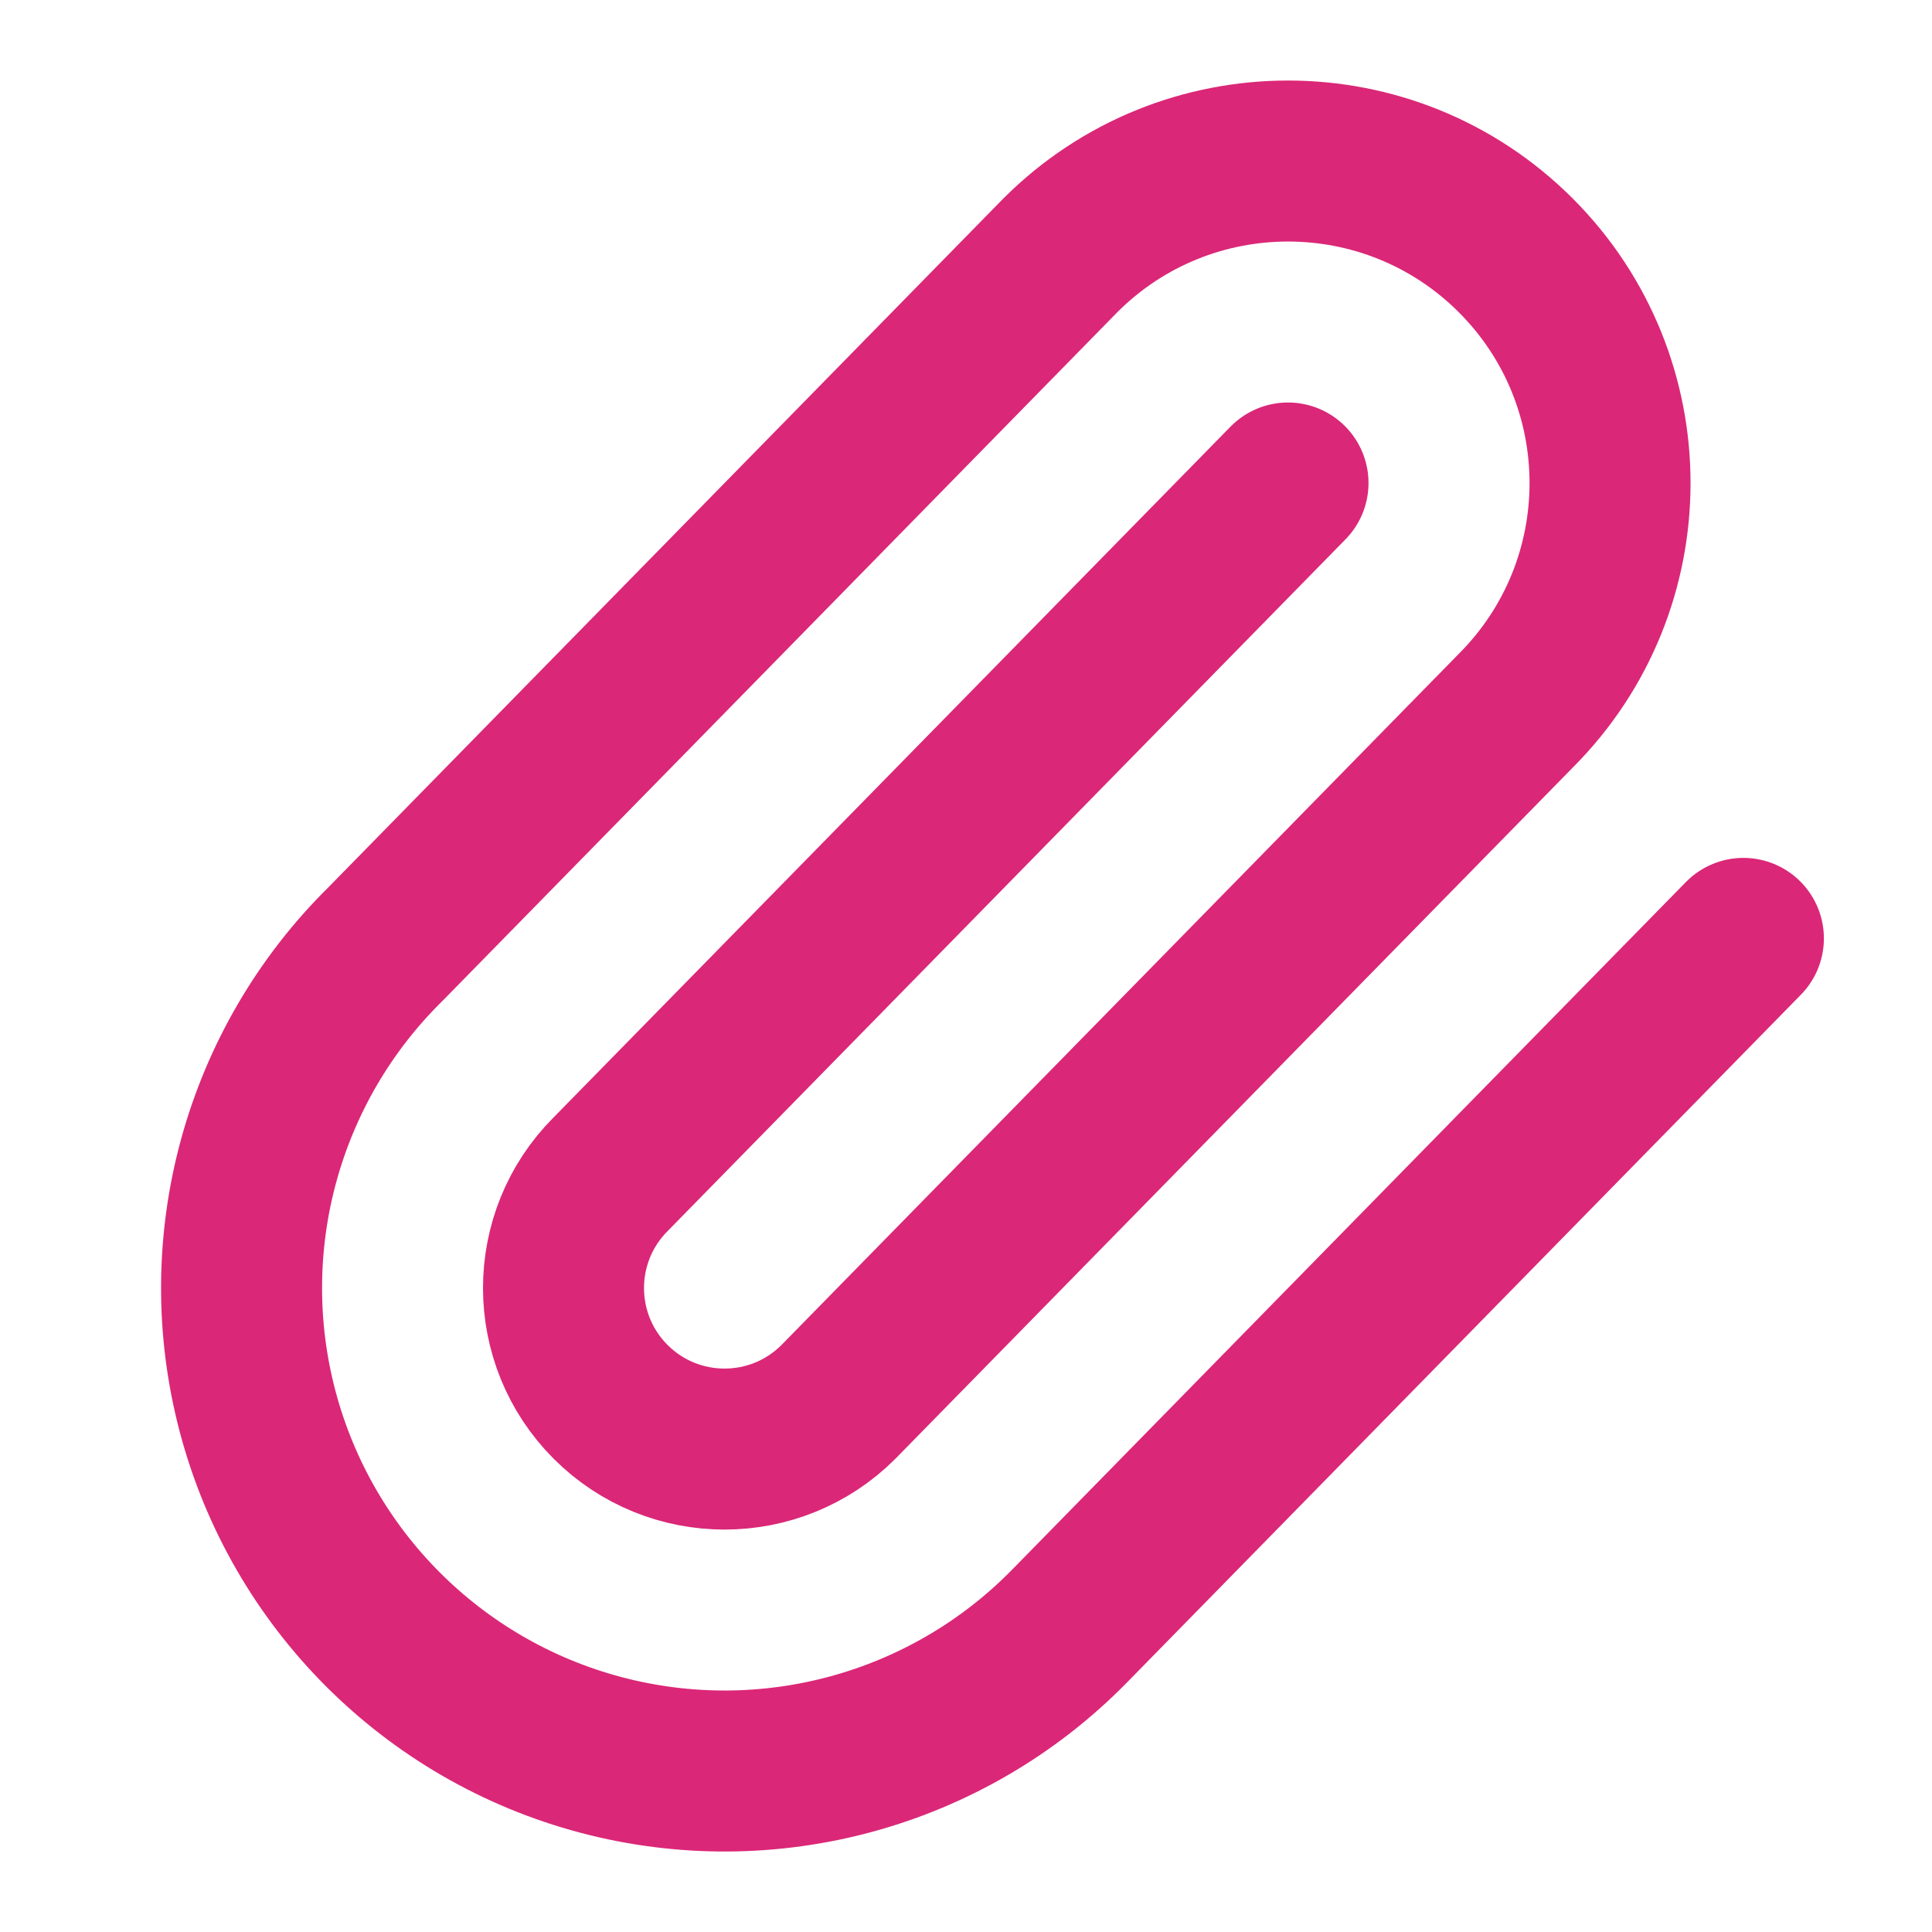
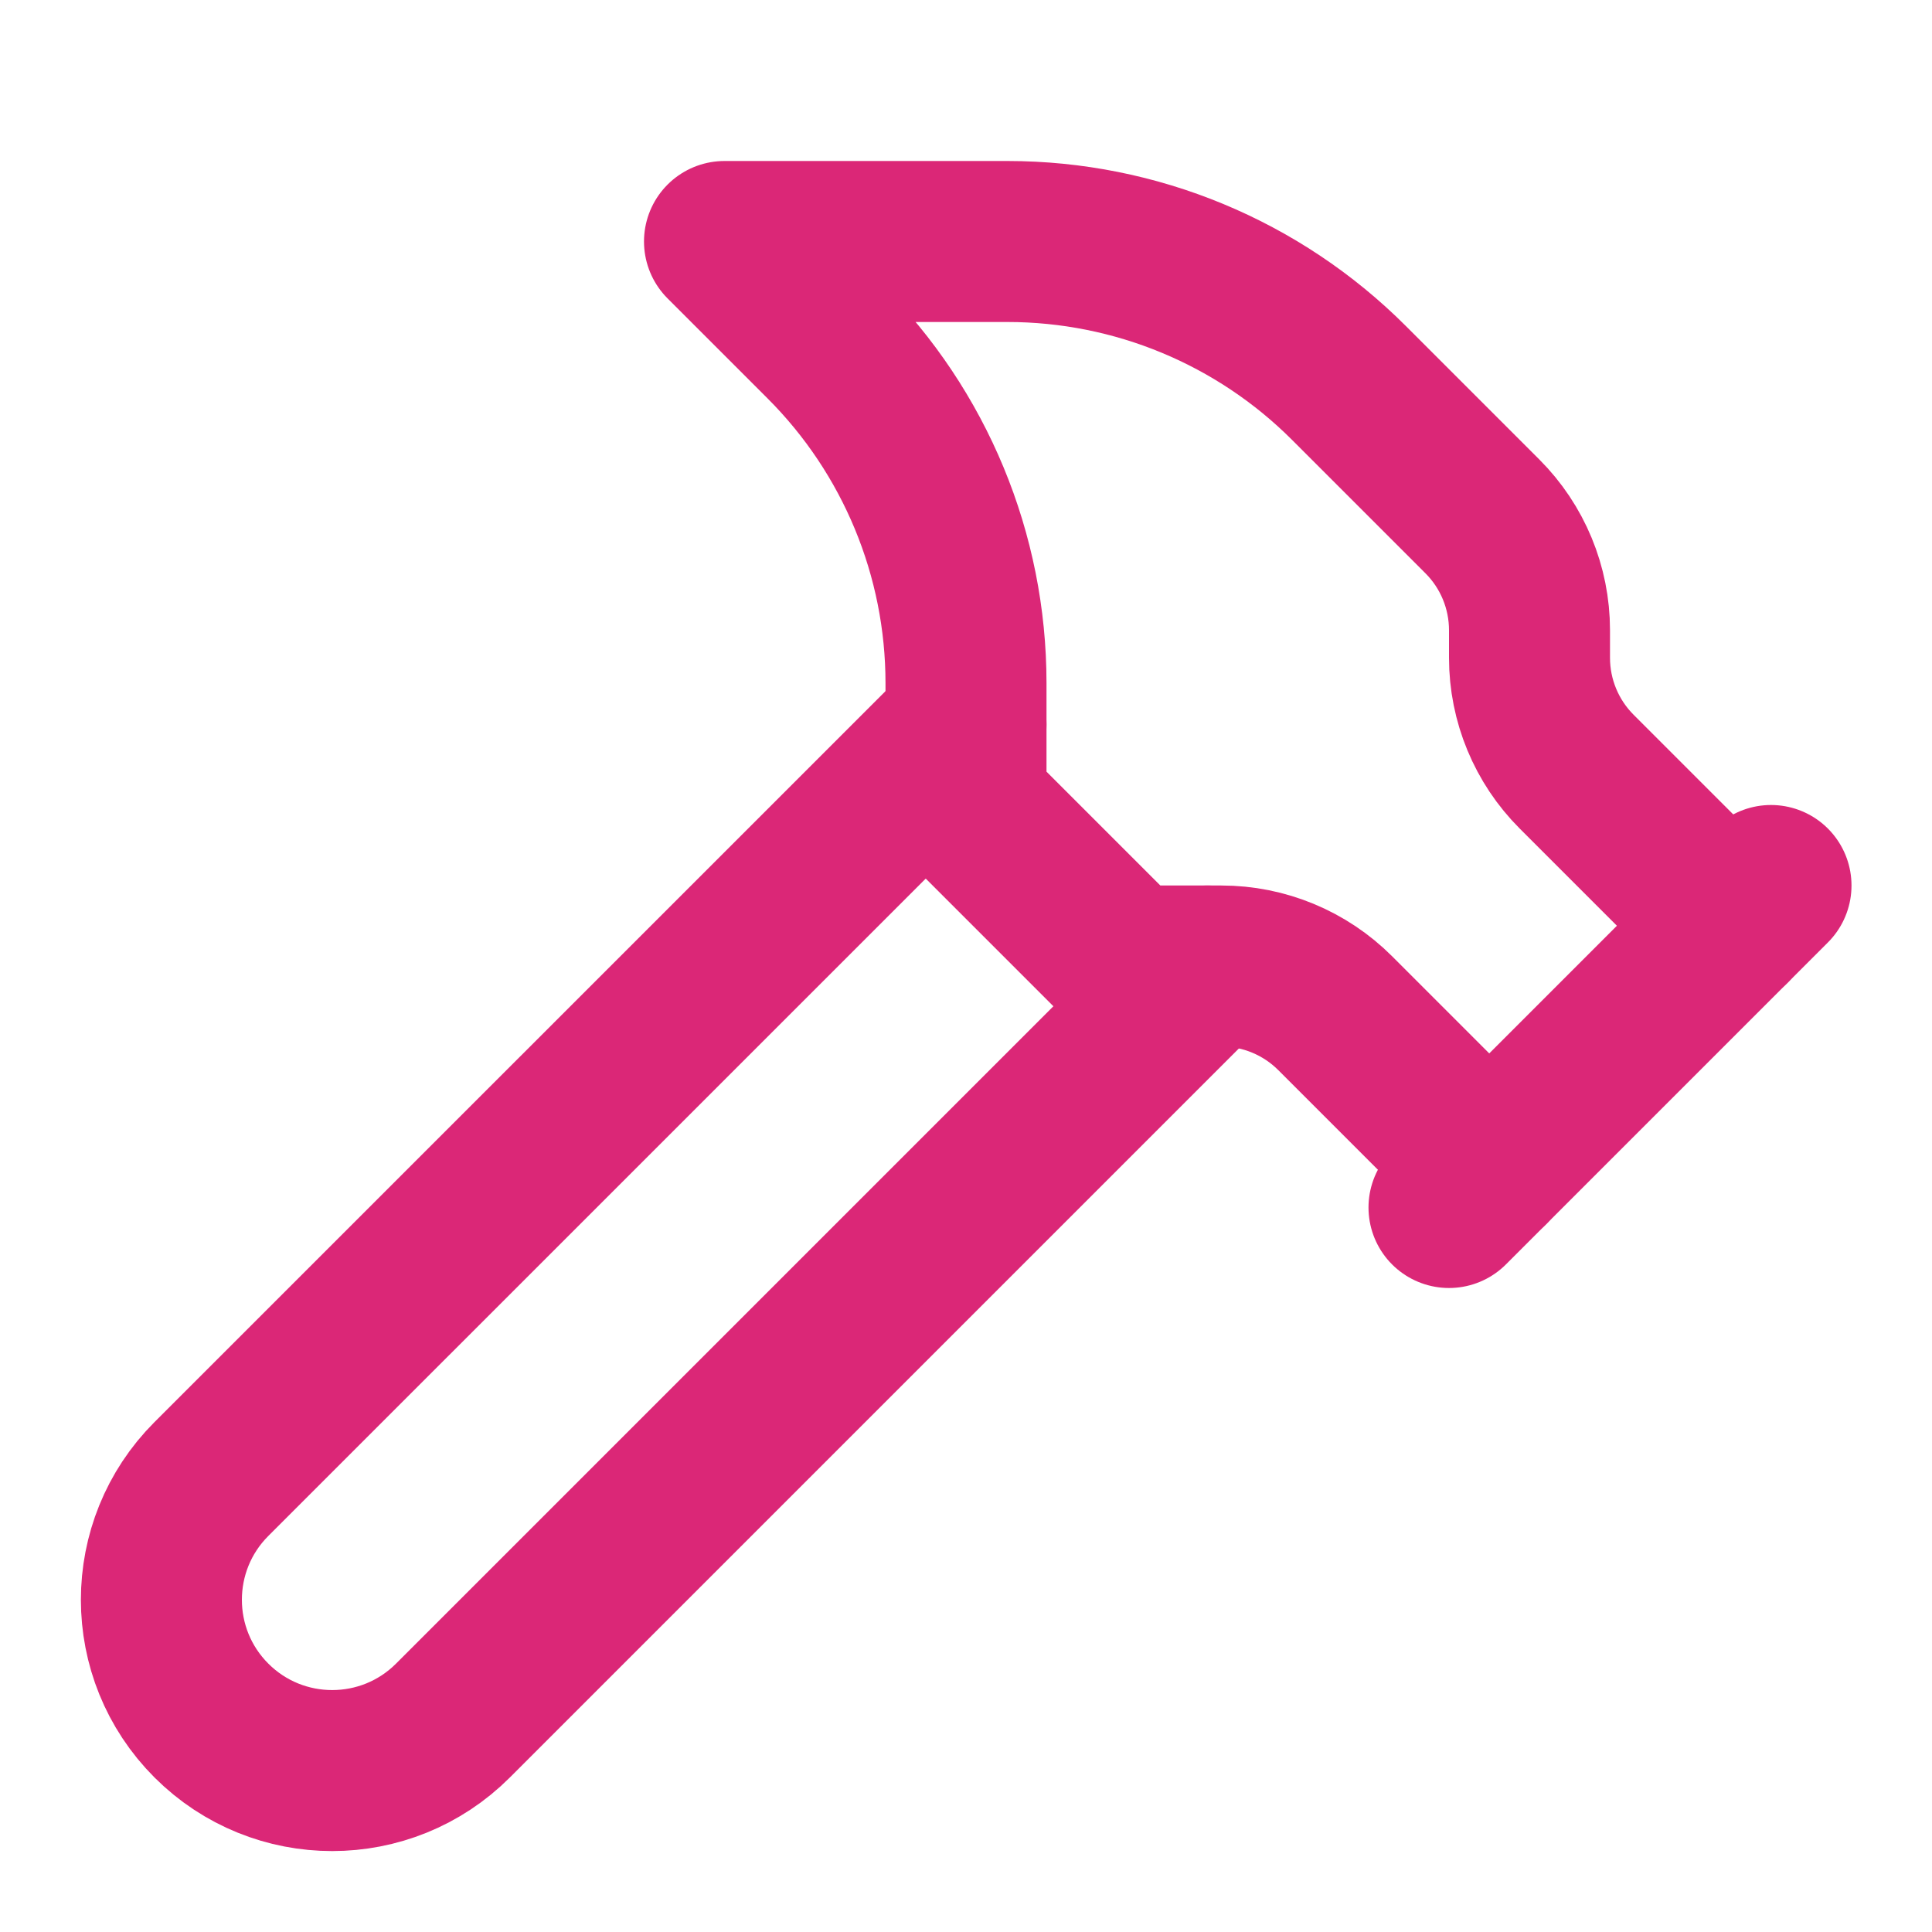
<svg xmlns="http://www.w3.org/2000/svg" viewBox="0 0 24 24" fill="none" stroke-linecap="round" stroke-linejoin="round">
  <style>
    path { stroke: #db2777; }
    @media (prefers-color-scheme: dark) {
      path { stroke: #f472b6; }
    }
  </style>
-   <path stroke-width="2" d="m16 6-8.414 8.586a2 2 0 0 0 2.829 2.829l8.414-8.586a4 4 0 1 0-5.657-5.657l-8.379 8.551a6 6 0 1 0 8.485 8.485l8.379-8.551" />
+   <path stroke-width="2" d="m15 12-9.373 9.373a1 1 0 0 1-3.001-3L12 9" />
+   <path stroke-width="2" d="m18 15 4-4" />
+   <path stroke-width="2" d="m21.5 11.5-1.914-1.914A2 2 0 0 1 19 8.172v-.344a2 2 0 0 0-.586-1.414l-1.657-1.657A6 6 0 0 0 12.516 3H9l1.243 1.243A6 6 0 0 1 12 8.485V10l2 2h1.172a2 2 0 0 1 1.414.586L18.5 14.5" />
</svg>
